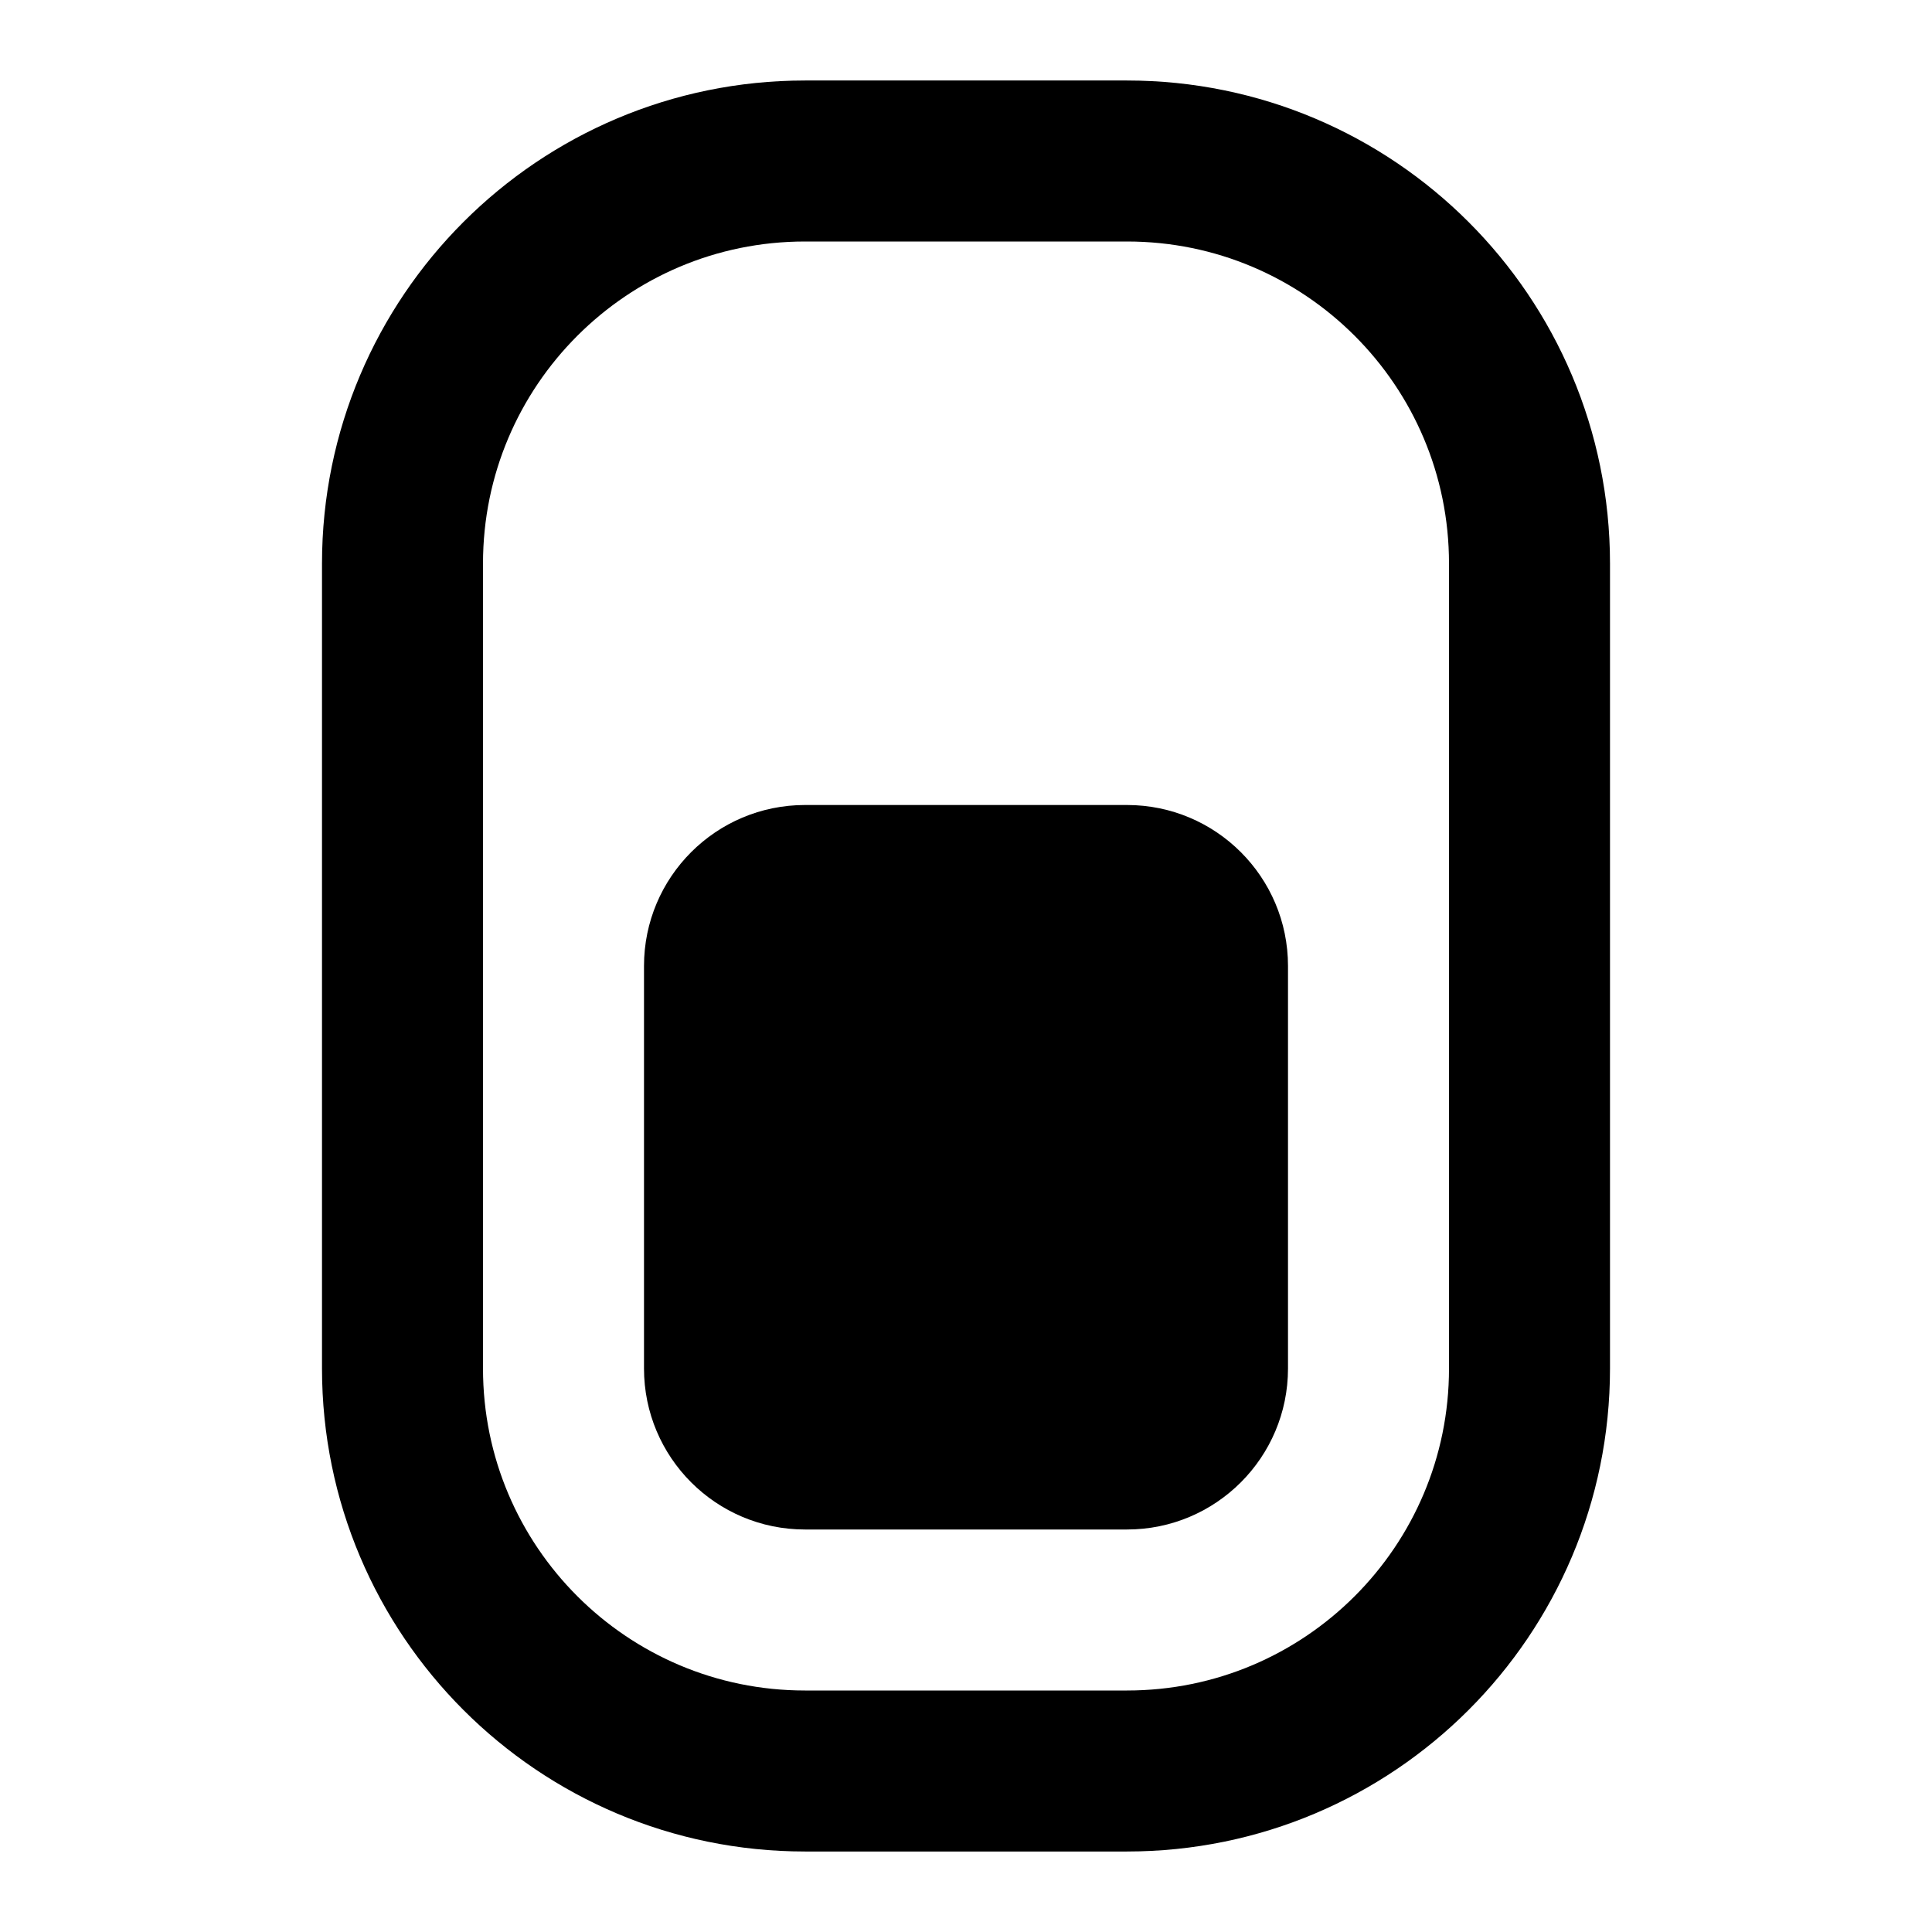
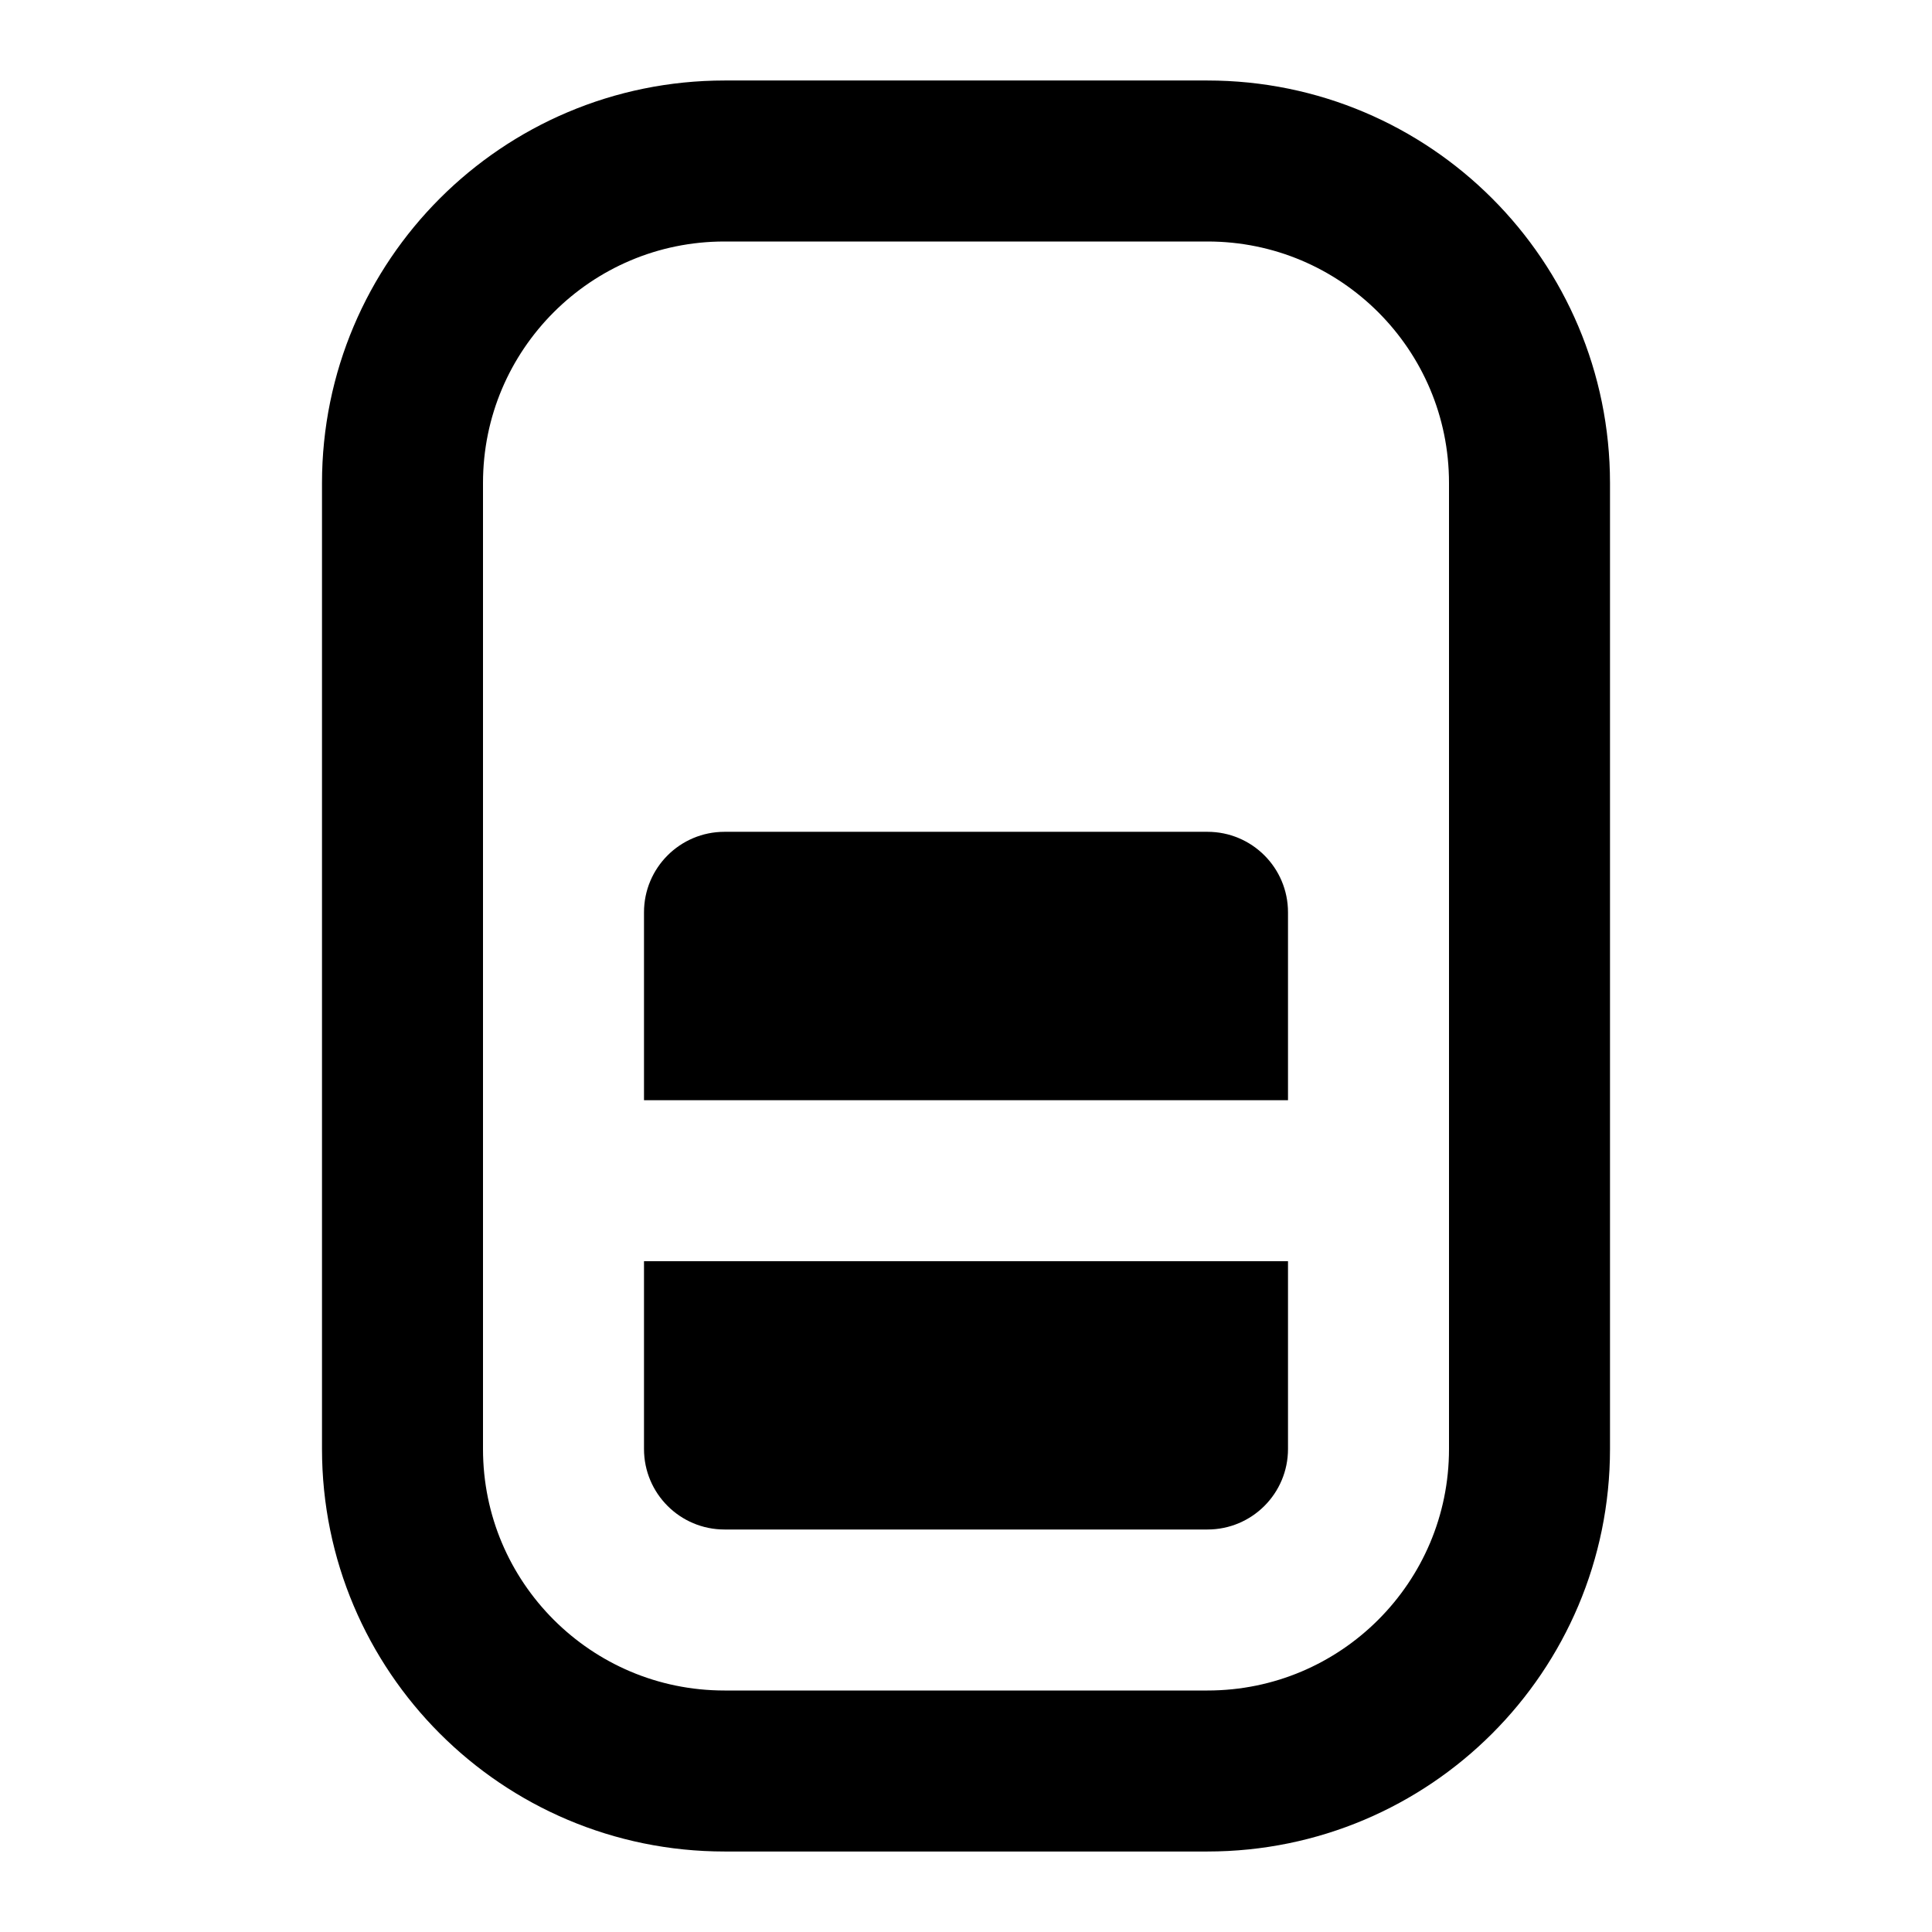
<svg xmlns="http://www.w3.org/2000/svg" width="24" height="24" viewBox="0 0 24 24" fill="currentColor">
-   <rect x="5" y="2" width="14" height="20" rx="5" fill="none" stroke="currentColor" stroke-width="2" />
-   <rect x="8" y="10" width="8" height="9" rx="2" />
+   <rect x="5" y="2" width="14" height="20" rx="4" fill="none" stroke="currentColor" stroke-width="2" />
+   <path d="M8 13.667V11.333A1 1 0 0 1 9 10.333H15A1 1 0 0 1 16 11.333V13.667Z" />
+   <path d="M8 15.667H16V18A1 1 0 0 1 15 19H9A1 1 0 0 1 8 18Z" />
</svg>
